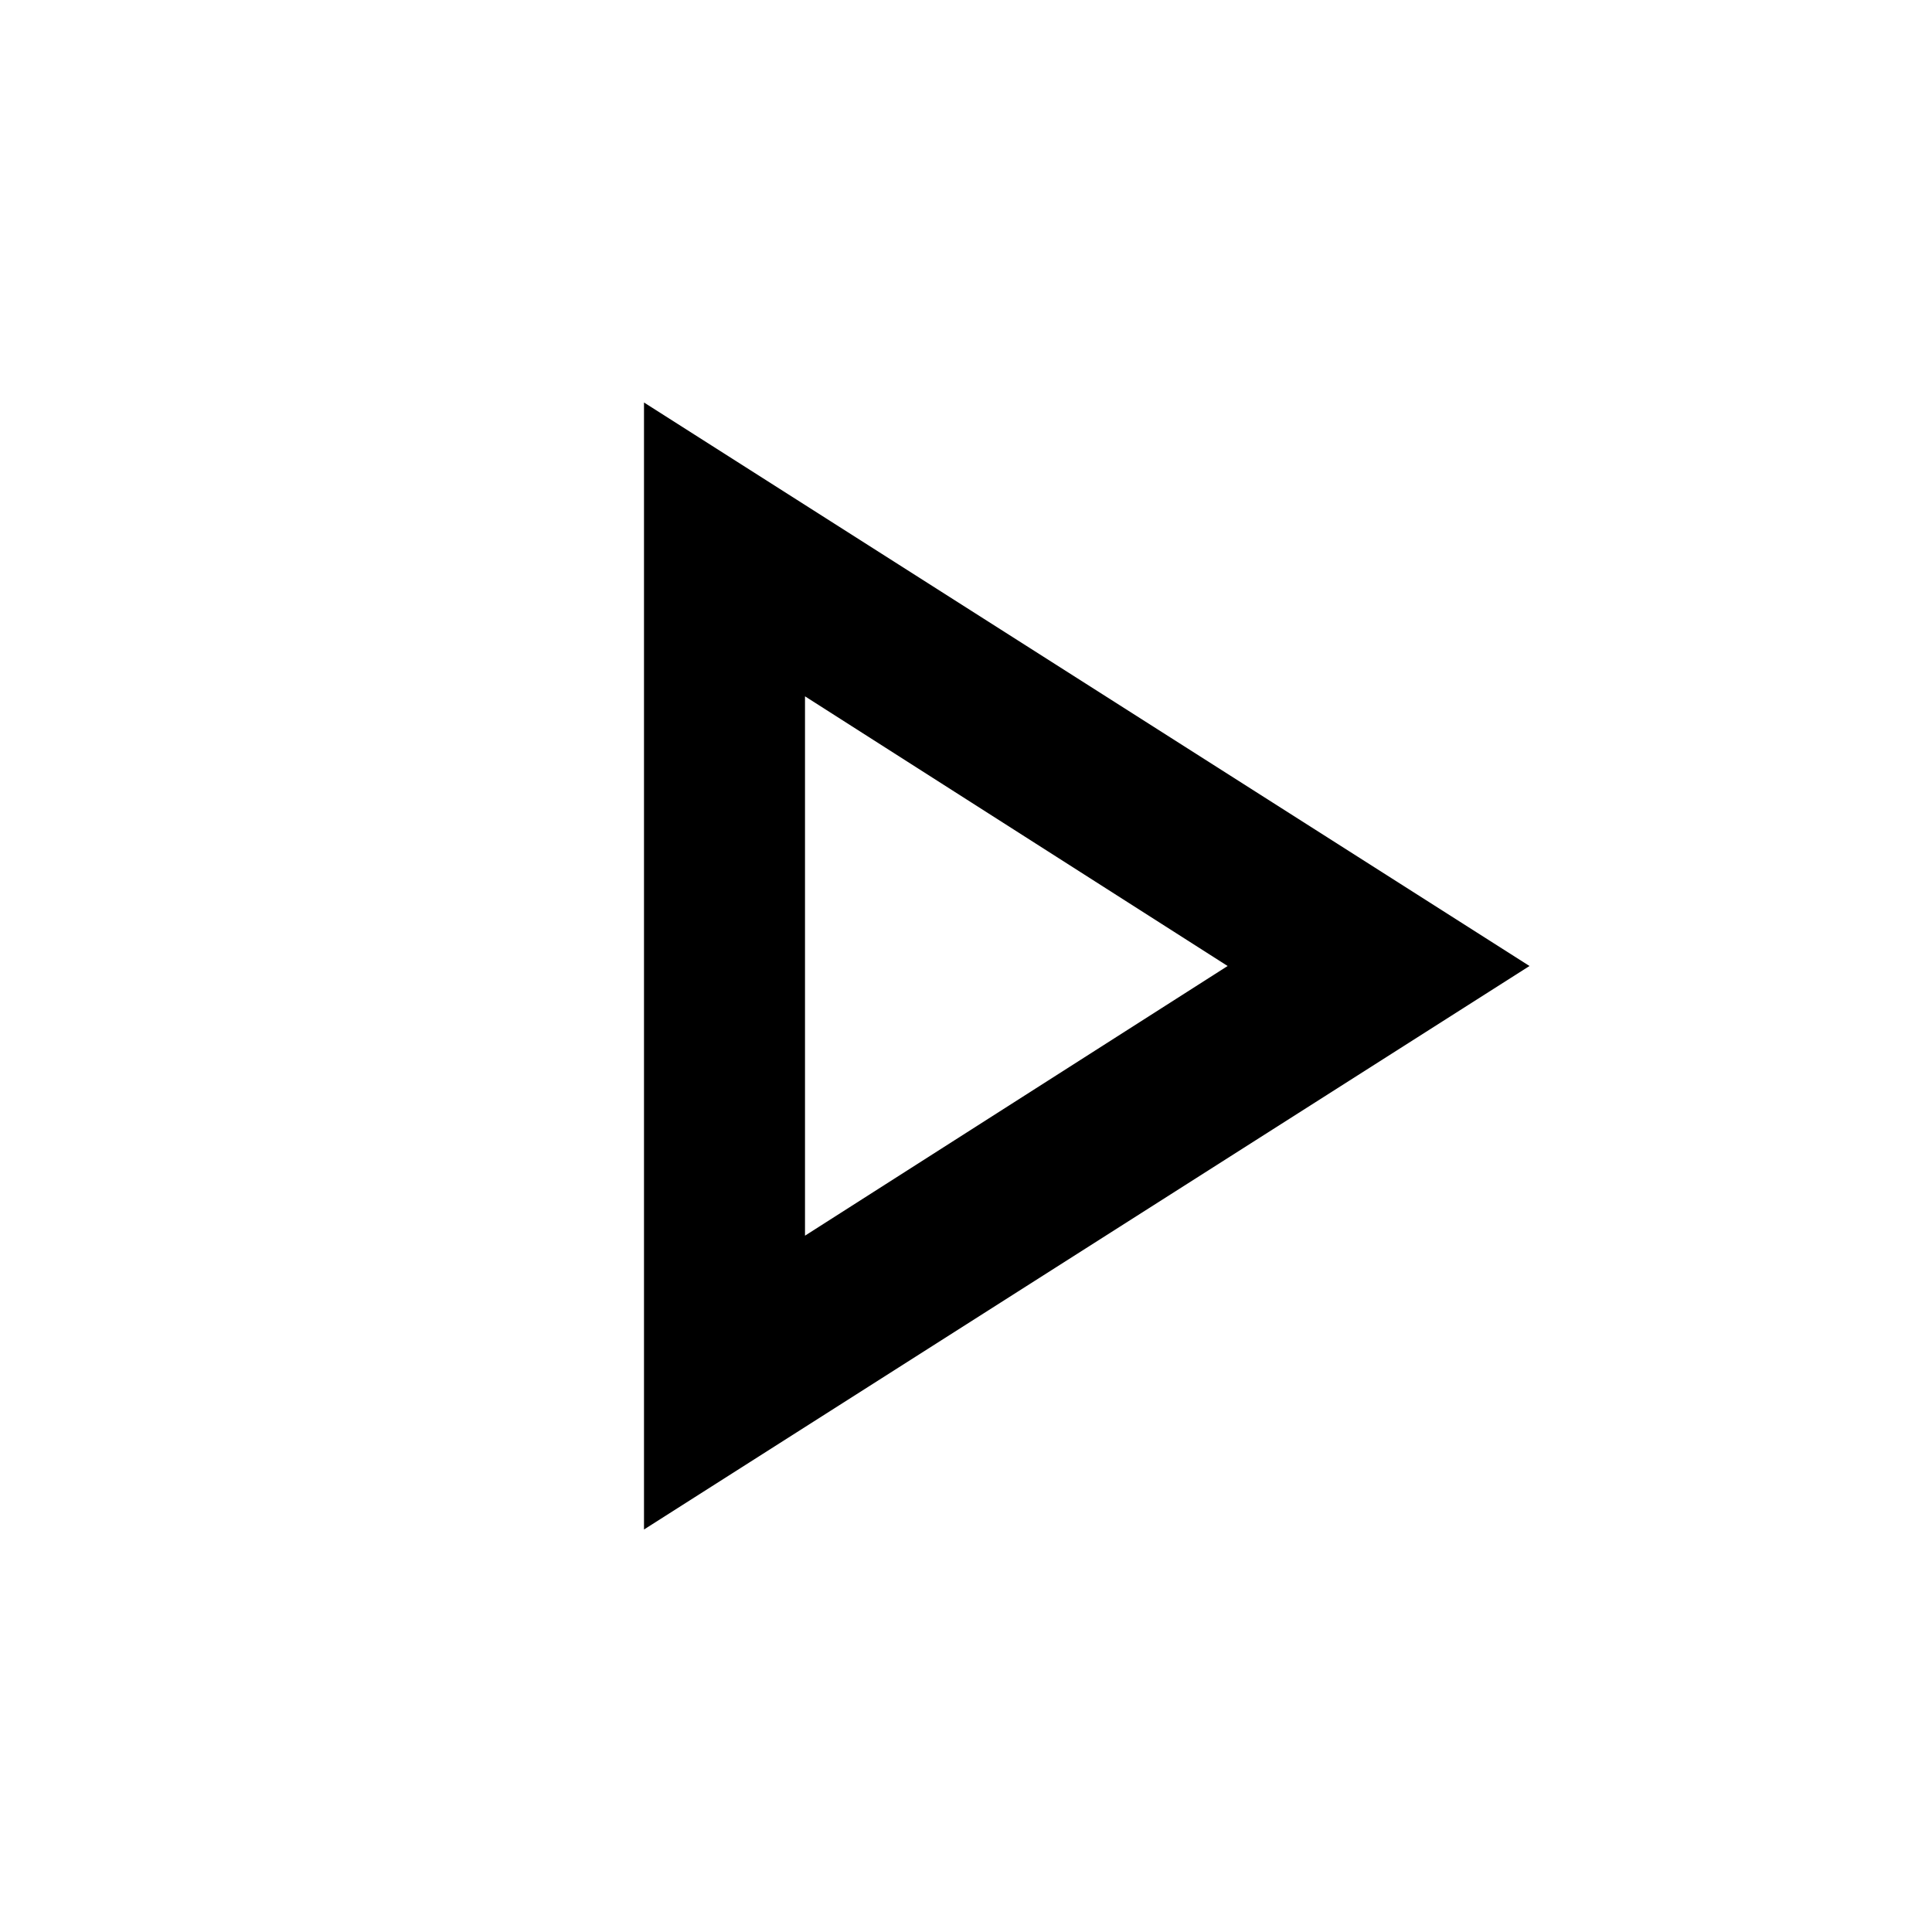
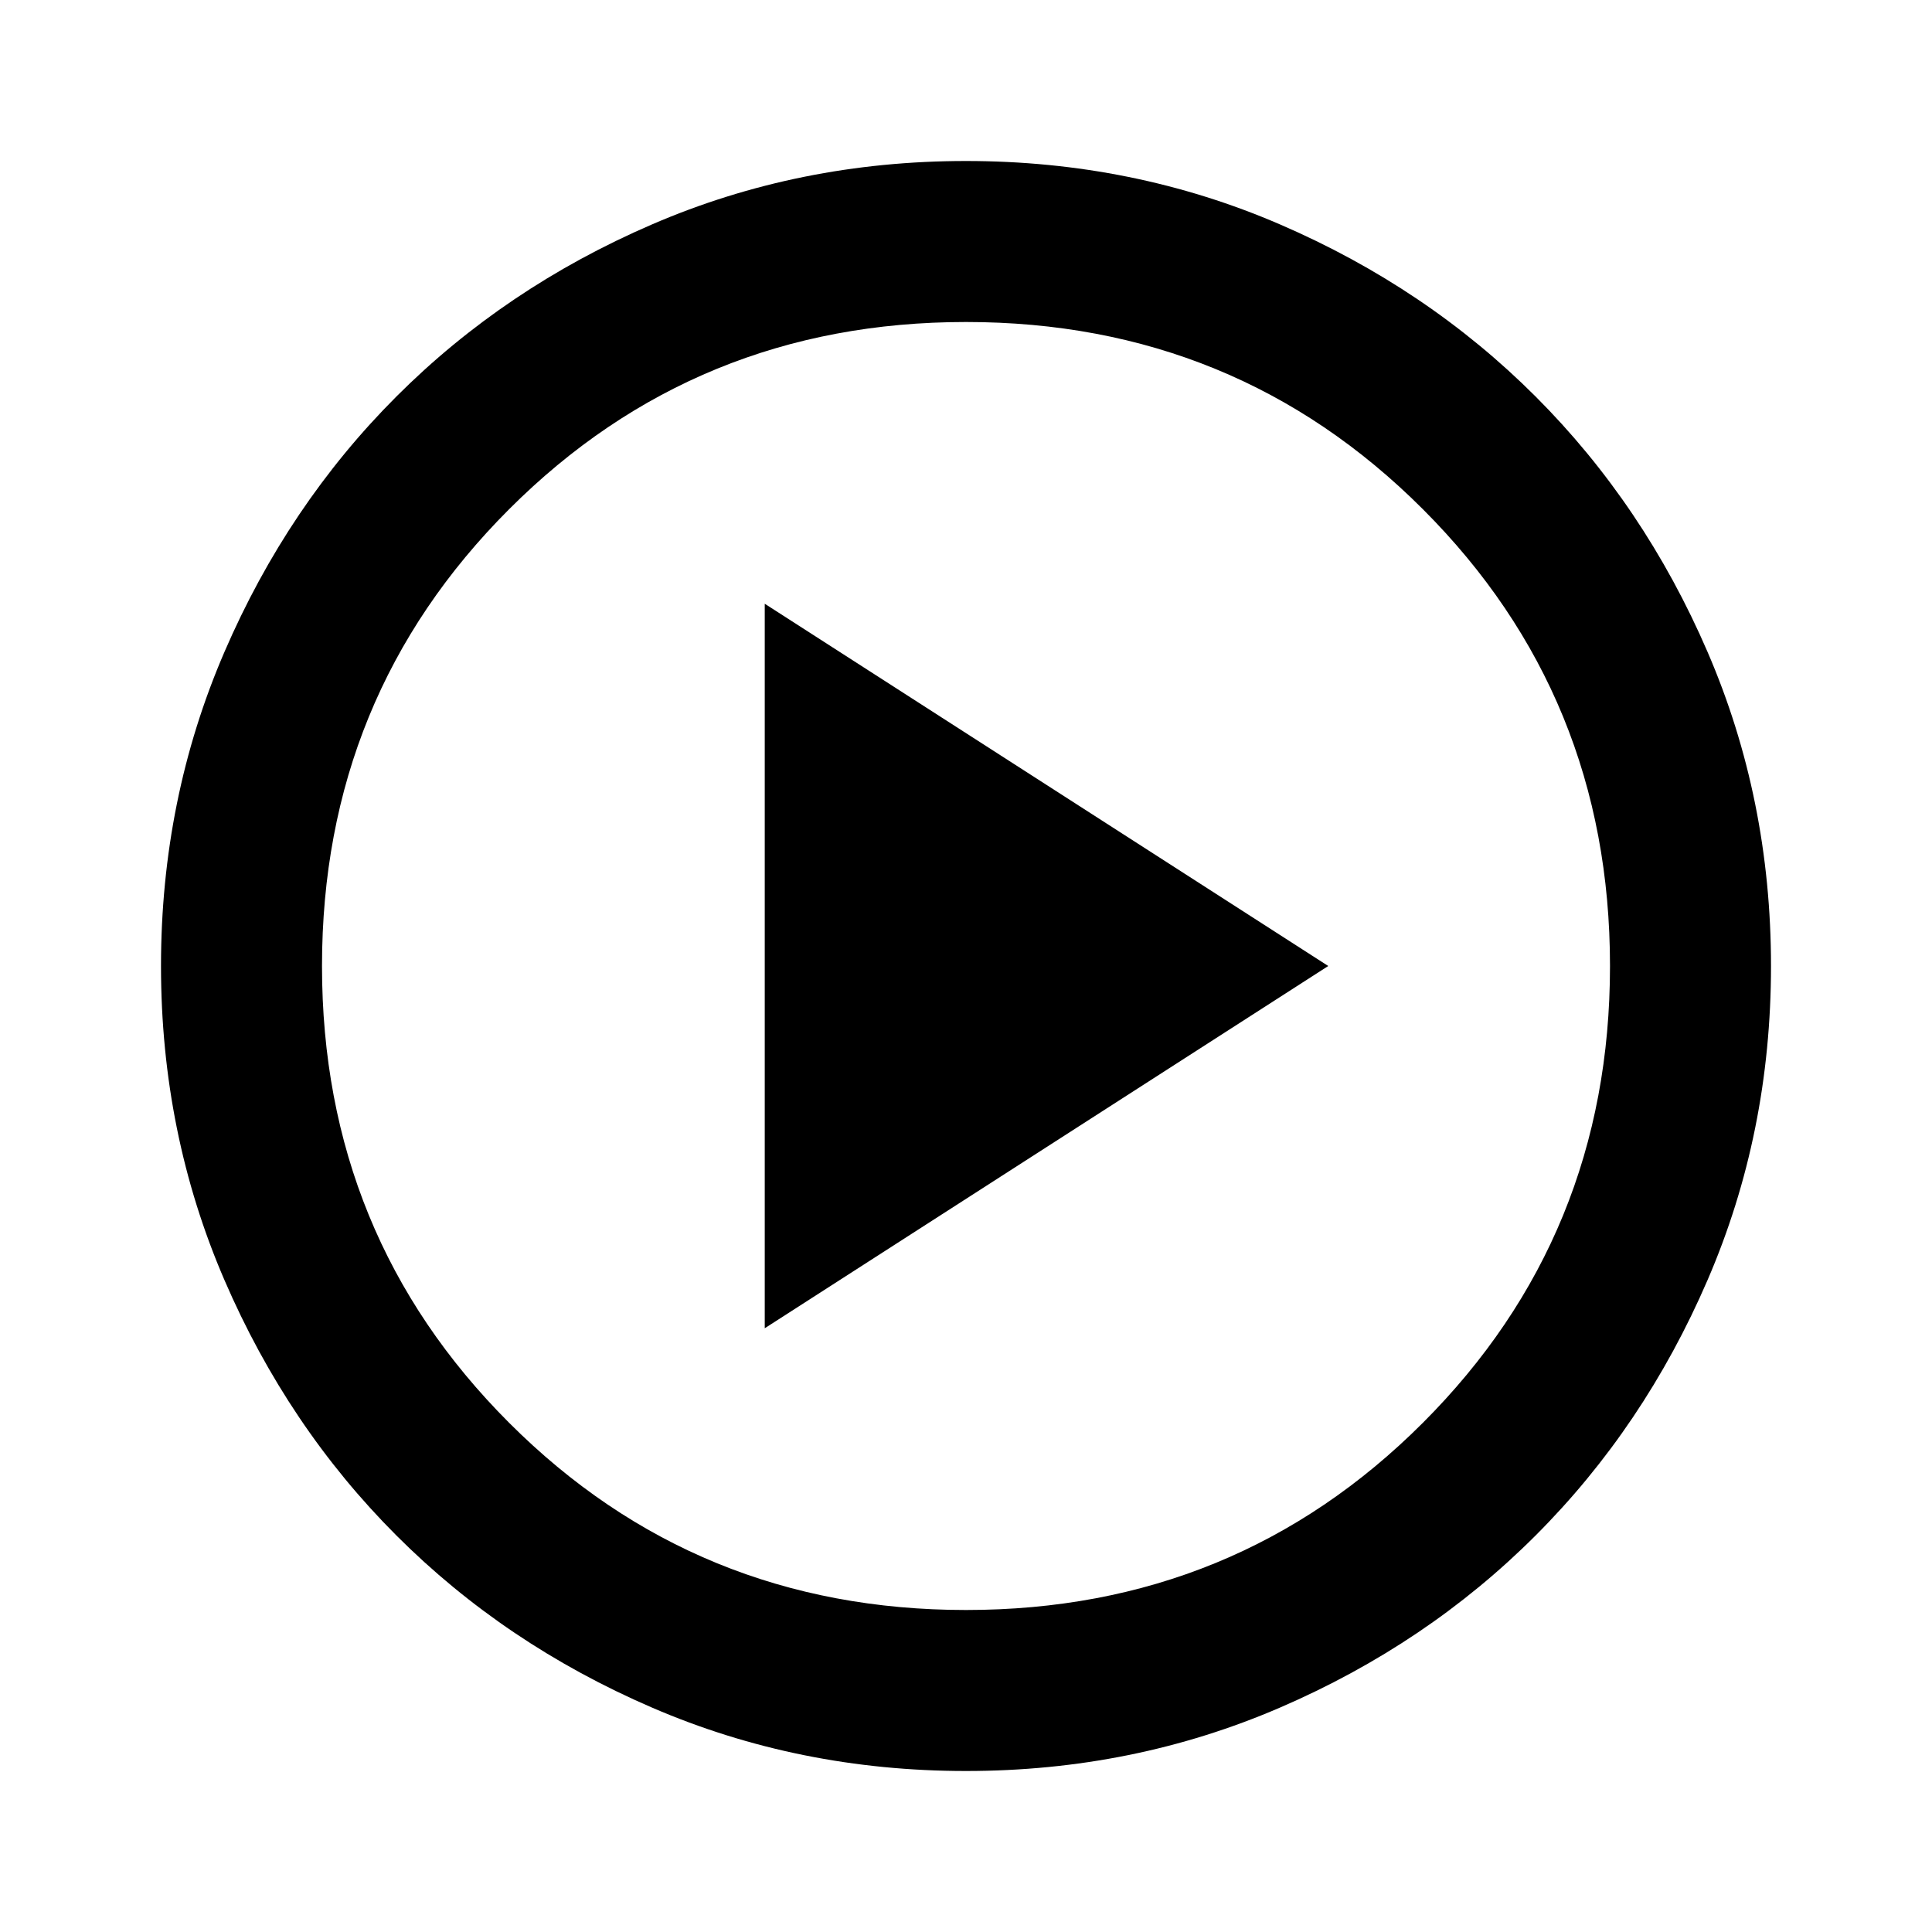
<svg xmlns="http://www.w3.org/2000/svg" height="24px" viewBox="0 -960 960 960" width="24px" fill="currentColor">
-   <path d="M320-200v-560l440 280-440 280Zm80-280Zm0 134 210-134-210-134v268Z" />
+   <path d="m380-300 280-180-280-180v360ZM480-80q-83 0-156-31.5T197-197q-54-54-85.5-127T80-480q0-83 31.5-156T197-763q54-54 127-85.5T480-880q83 0 156 31.5T763-763q54 54 85.5 127T880-480q0 83-31.5 156T763-197q-54 54-127 85.5T480-80Zm0-80q134 0 227-93t93-227q0-134-93-227t-227-93q-134 0-227 93t-93 227q0 134 93 227t227 93Zm0-320Z" />
</svg>
